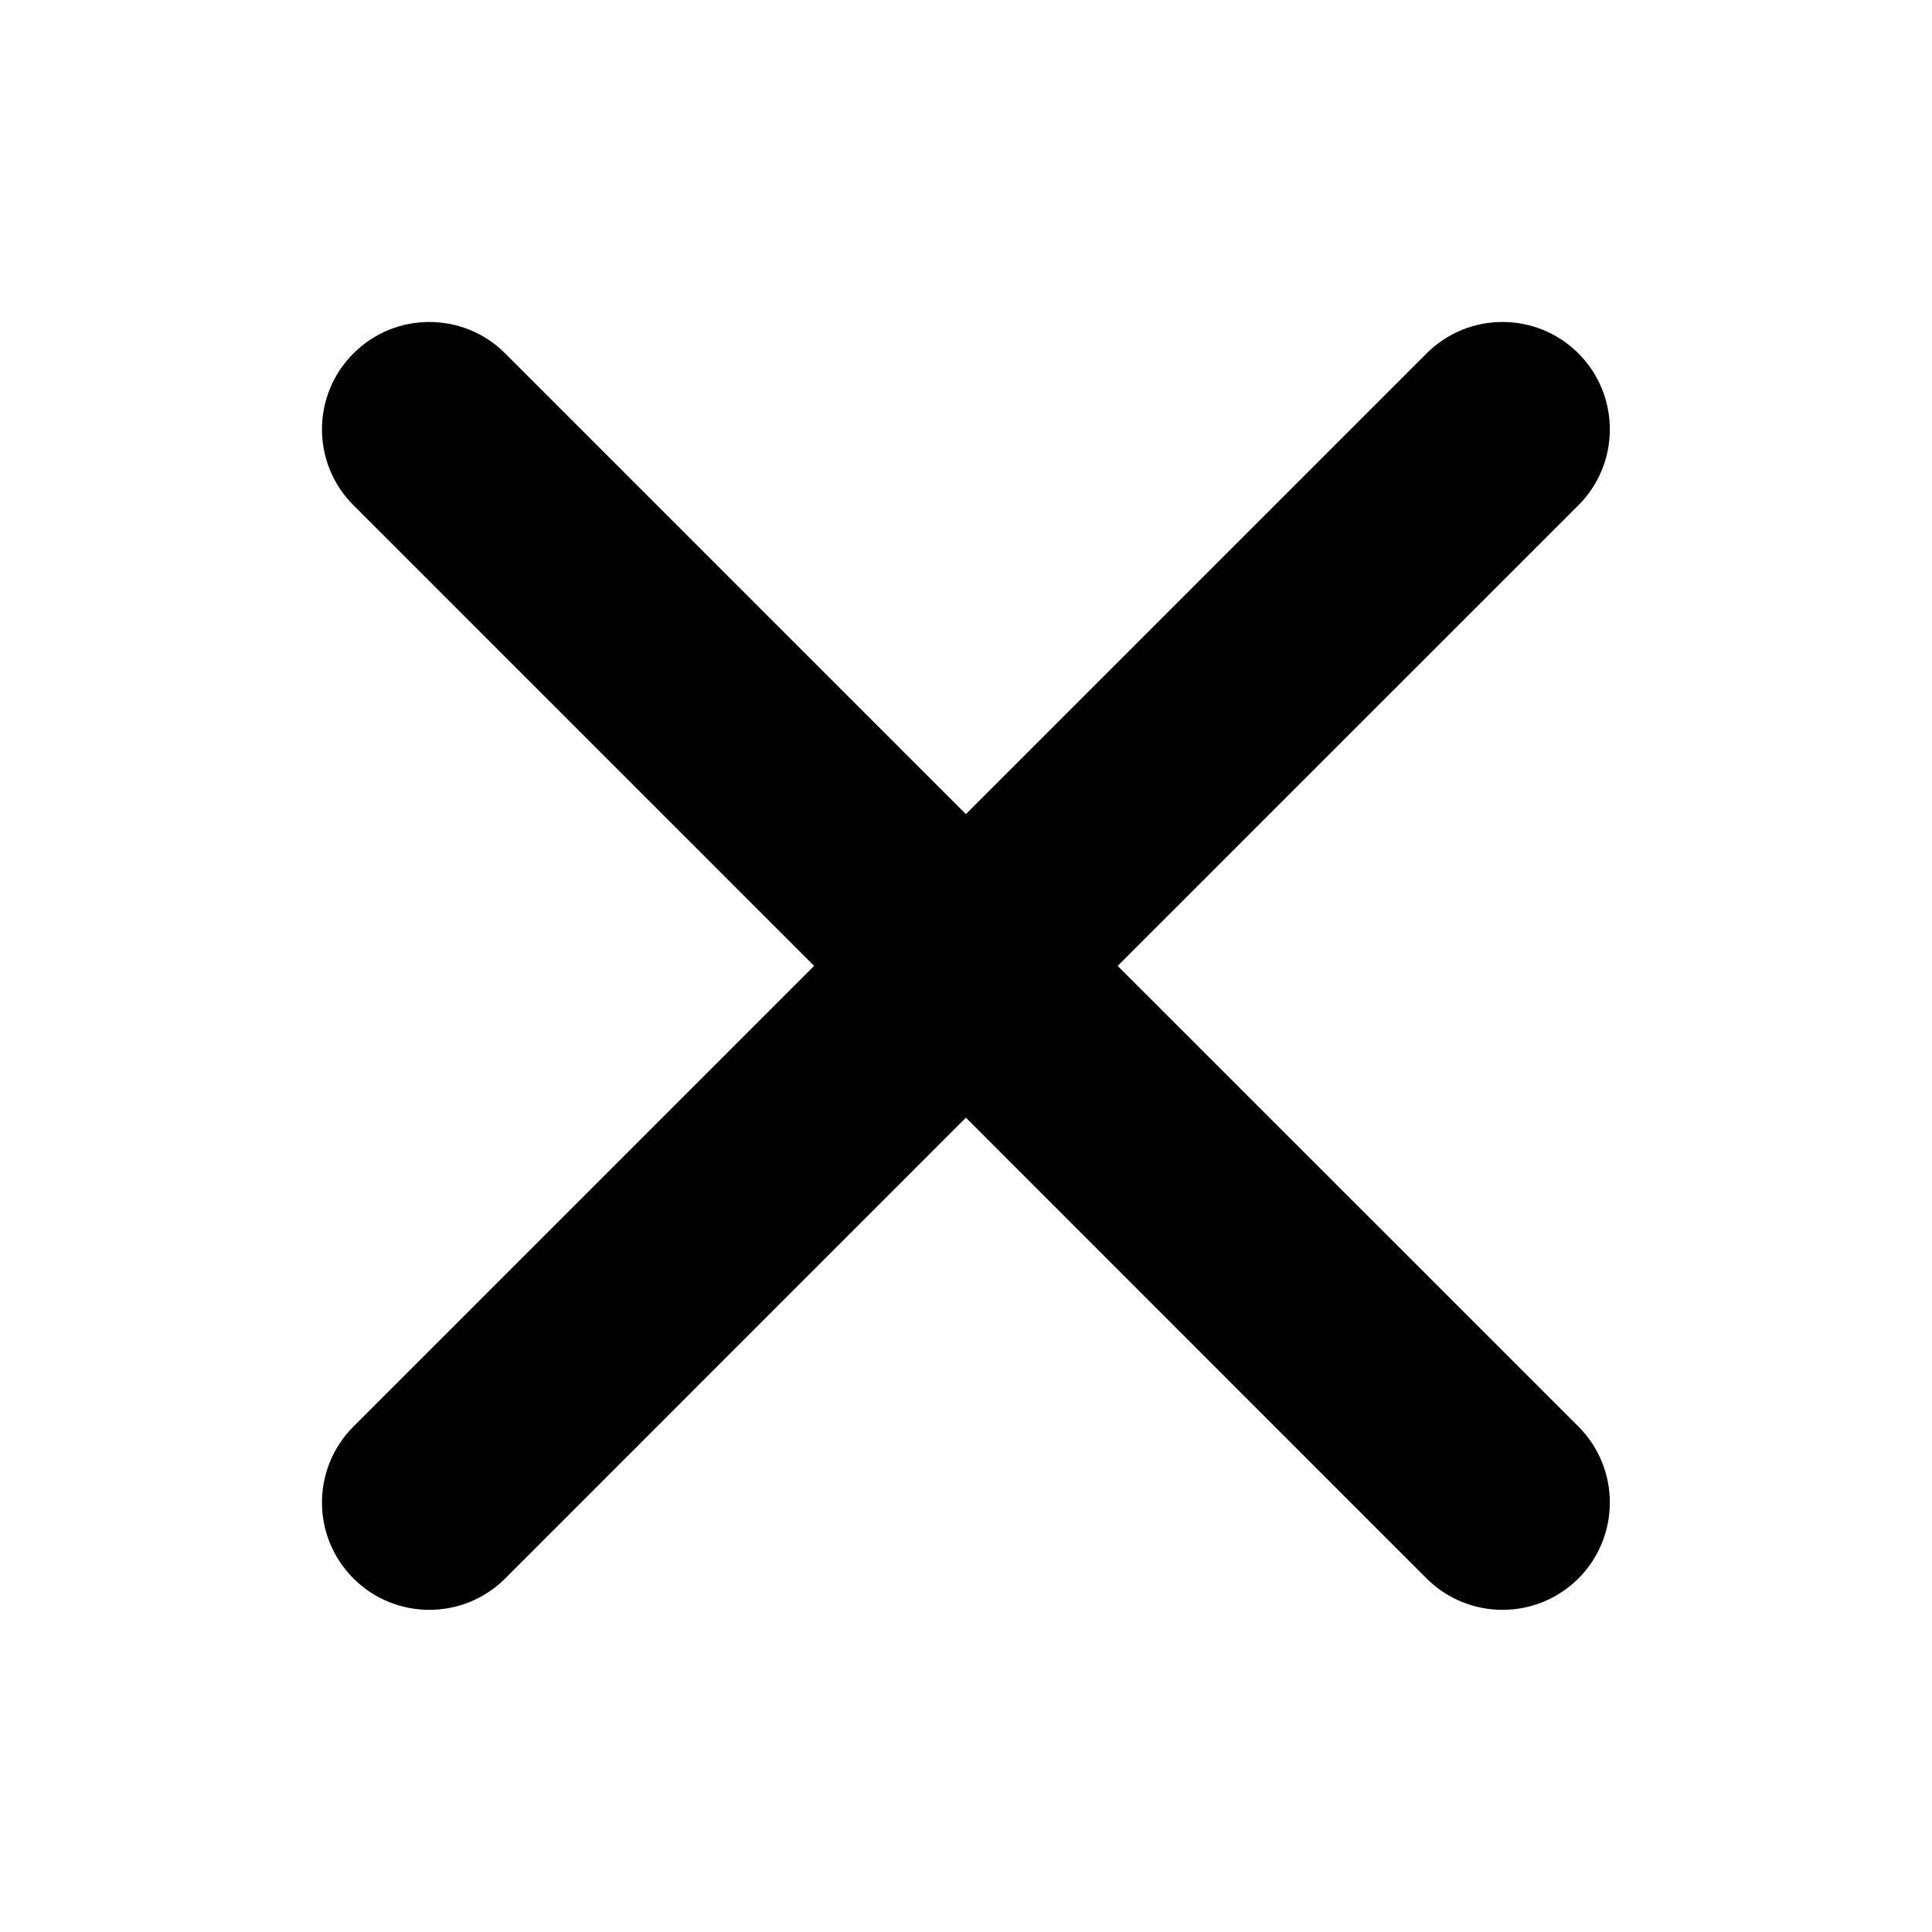
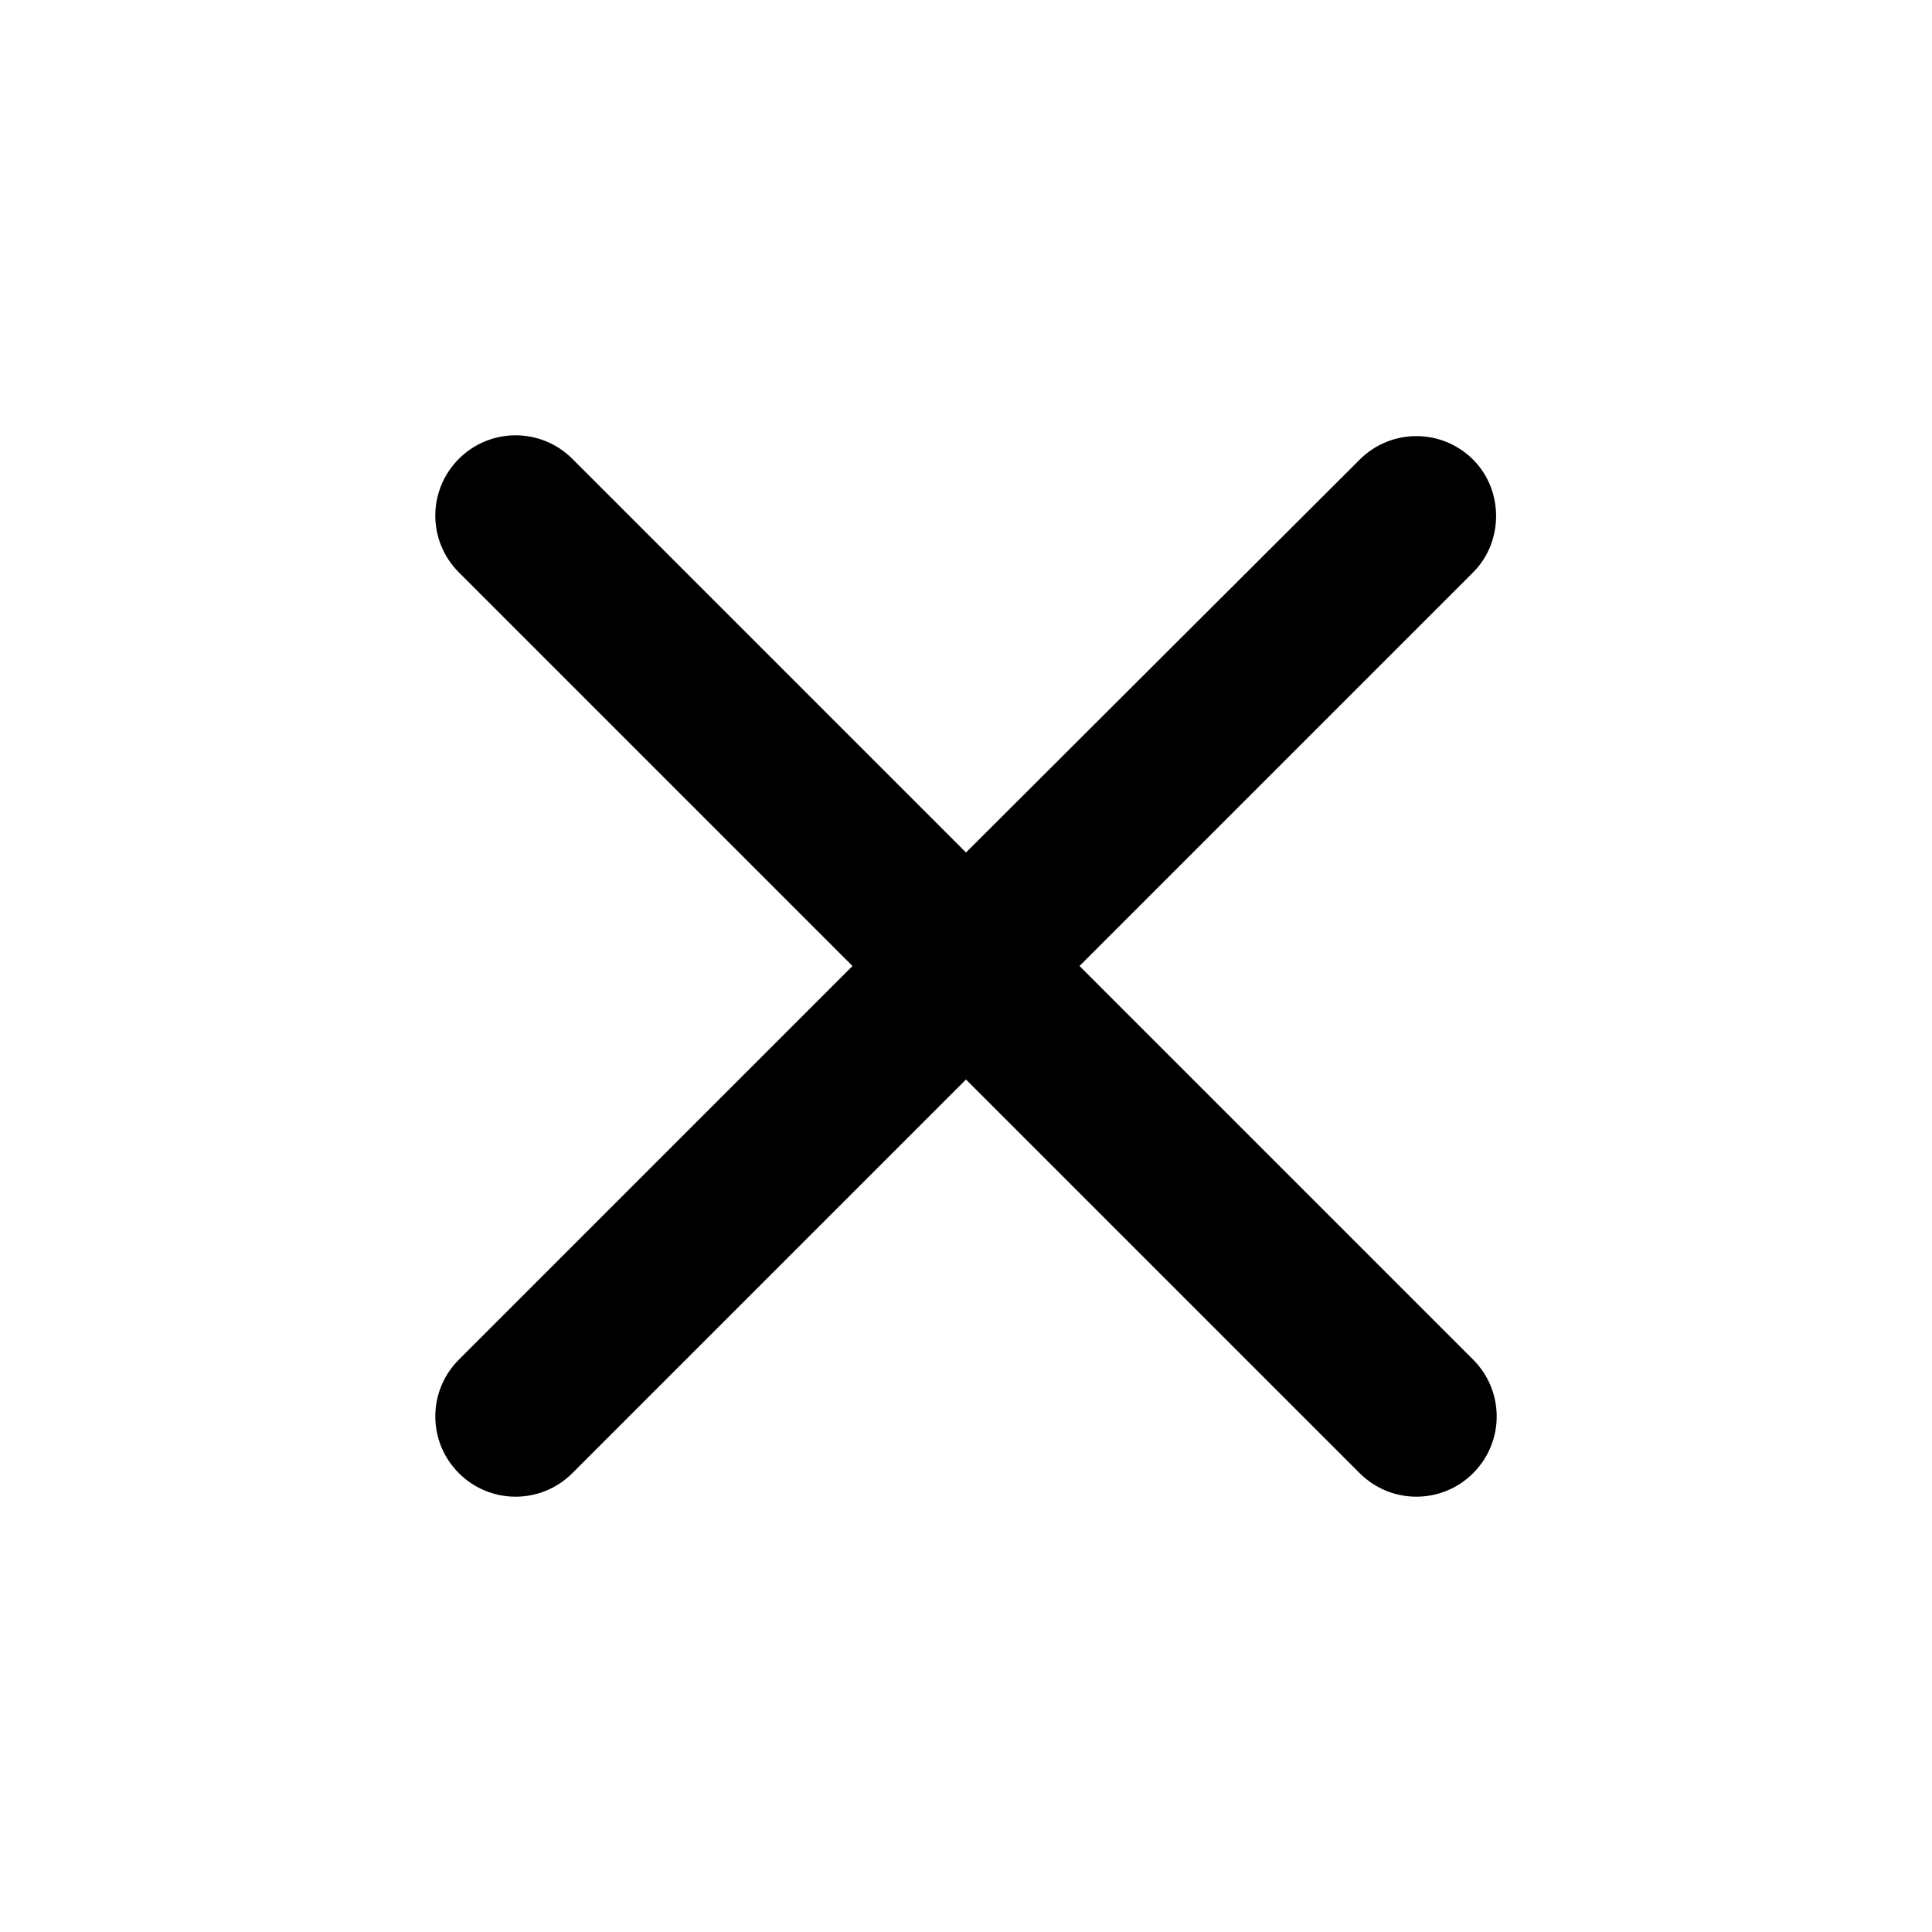
- <svg xmlns="http://www.w3.org/2000/svg" width="18px" height="18px" viewBox="0 0 18 18" version="1.1">
-   <defs />
-   <g id="cancel" stroke="none" stroke-width="1" fill="none" fill-rule="evenodd">
-     <path d="M8.999,7.585 L13.291,3.293 C13.682,2.902 14.315,2.902 14.706,3.293 C15.096,3.683 15.096,4.317 14.706,4.707 L10.413,8.999 L14.706,13.291 C15.096,13.682 15.096,14.315 14.706,14.706 C14.315,15.096 13.682,15.096 13.291,14.706 L8.999,10.413 L4.707,14.706 C4.317,15.096 3.683,15.096 3.293,14.706 C2.902,14.315 2.902,13.682 3.293,13.291 L7.585,8.999 L3.293,4.707 C2.902,4.317 2.902,3.683 3.293,3.293 C3.683,2.902 4.317,2.902 4.707,3.293 L8.999,7.585 Z" id="Combined-Shape" fill="#010101" />
+ <svg xmlns="http://www.w3.org/2000/svg" version="1.1" x="0px" y="0px" width="24px" height="24px" viewBox="0 0 24 24" enable-background="new 0 0 24 24" xml:space="preserve">
+   <g id="Bounding_Boxes">
+     <g id="ui_x5F_spec_x5F_header_copy_3" display="none">
+ 	</g>
+     <path fill="none" d="M0,0h24v24H0V0z" />
+   </g>
+   <g id="Rounded_1_">
+     <g id="ui_x5F_spec_x5F_header_copy_6" display="none">
+ 	</g>
+     <path d="M18.3,5.71L18.3,5.71c-0.39-0.39-1.02-0.39-1.41,0L12,10.59L7.11,5.7c-0.39-0.39-1.02-0.39-1.41,0l0,0   c-0.39,0.39-0.39,1.02,0,1.41L10.59,12L5.7,16.89c-0.39,0.39-0.39,1.02,0,1.41h0c0.39,0.39,1.02,0.39,1.41,0L12,13.41l4.89,4.89   c0.39,0.39,1.02,0.39,1.41,0l0,0c0.39-0.39,0.39-1.02,0-1.41L13.41,12l4.89-4.89C18.68,6.73,18.68,6.09,18.3,5.71z" />
  </g>
</svg>
